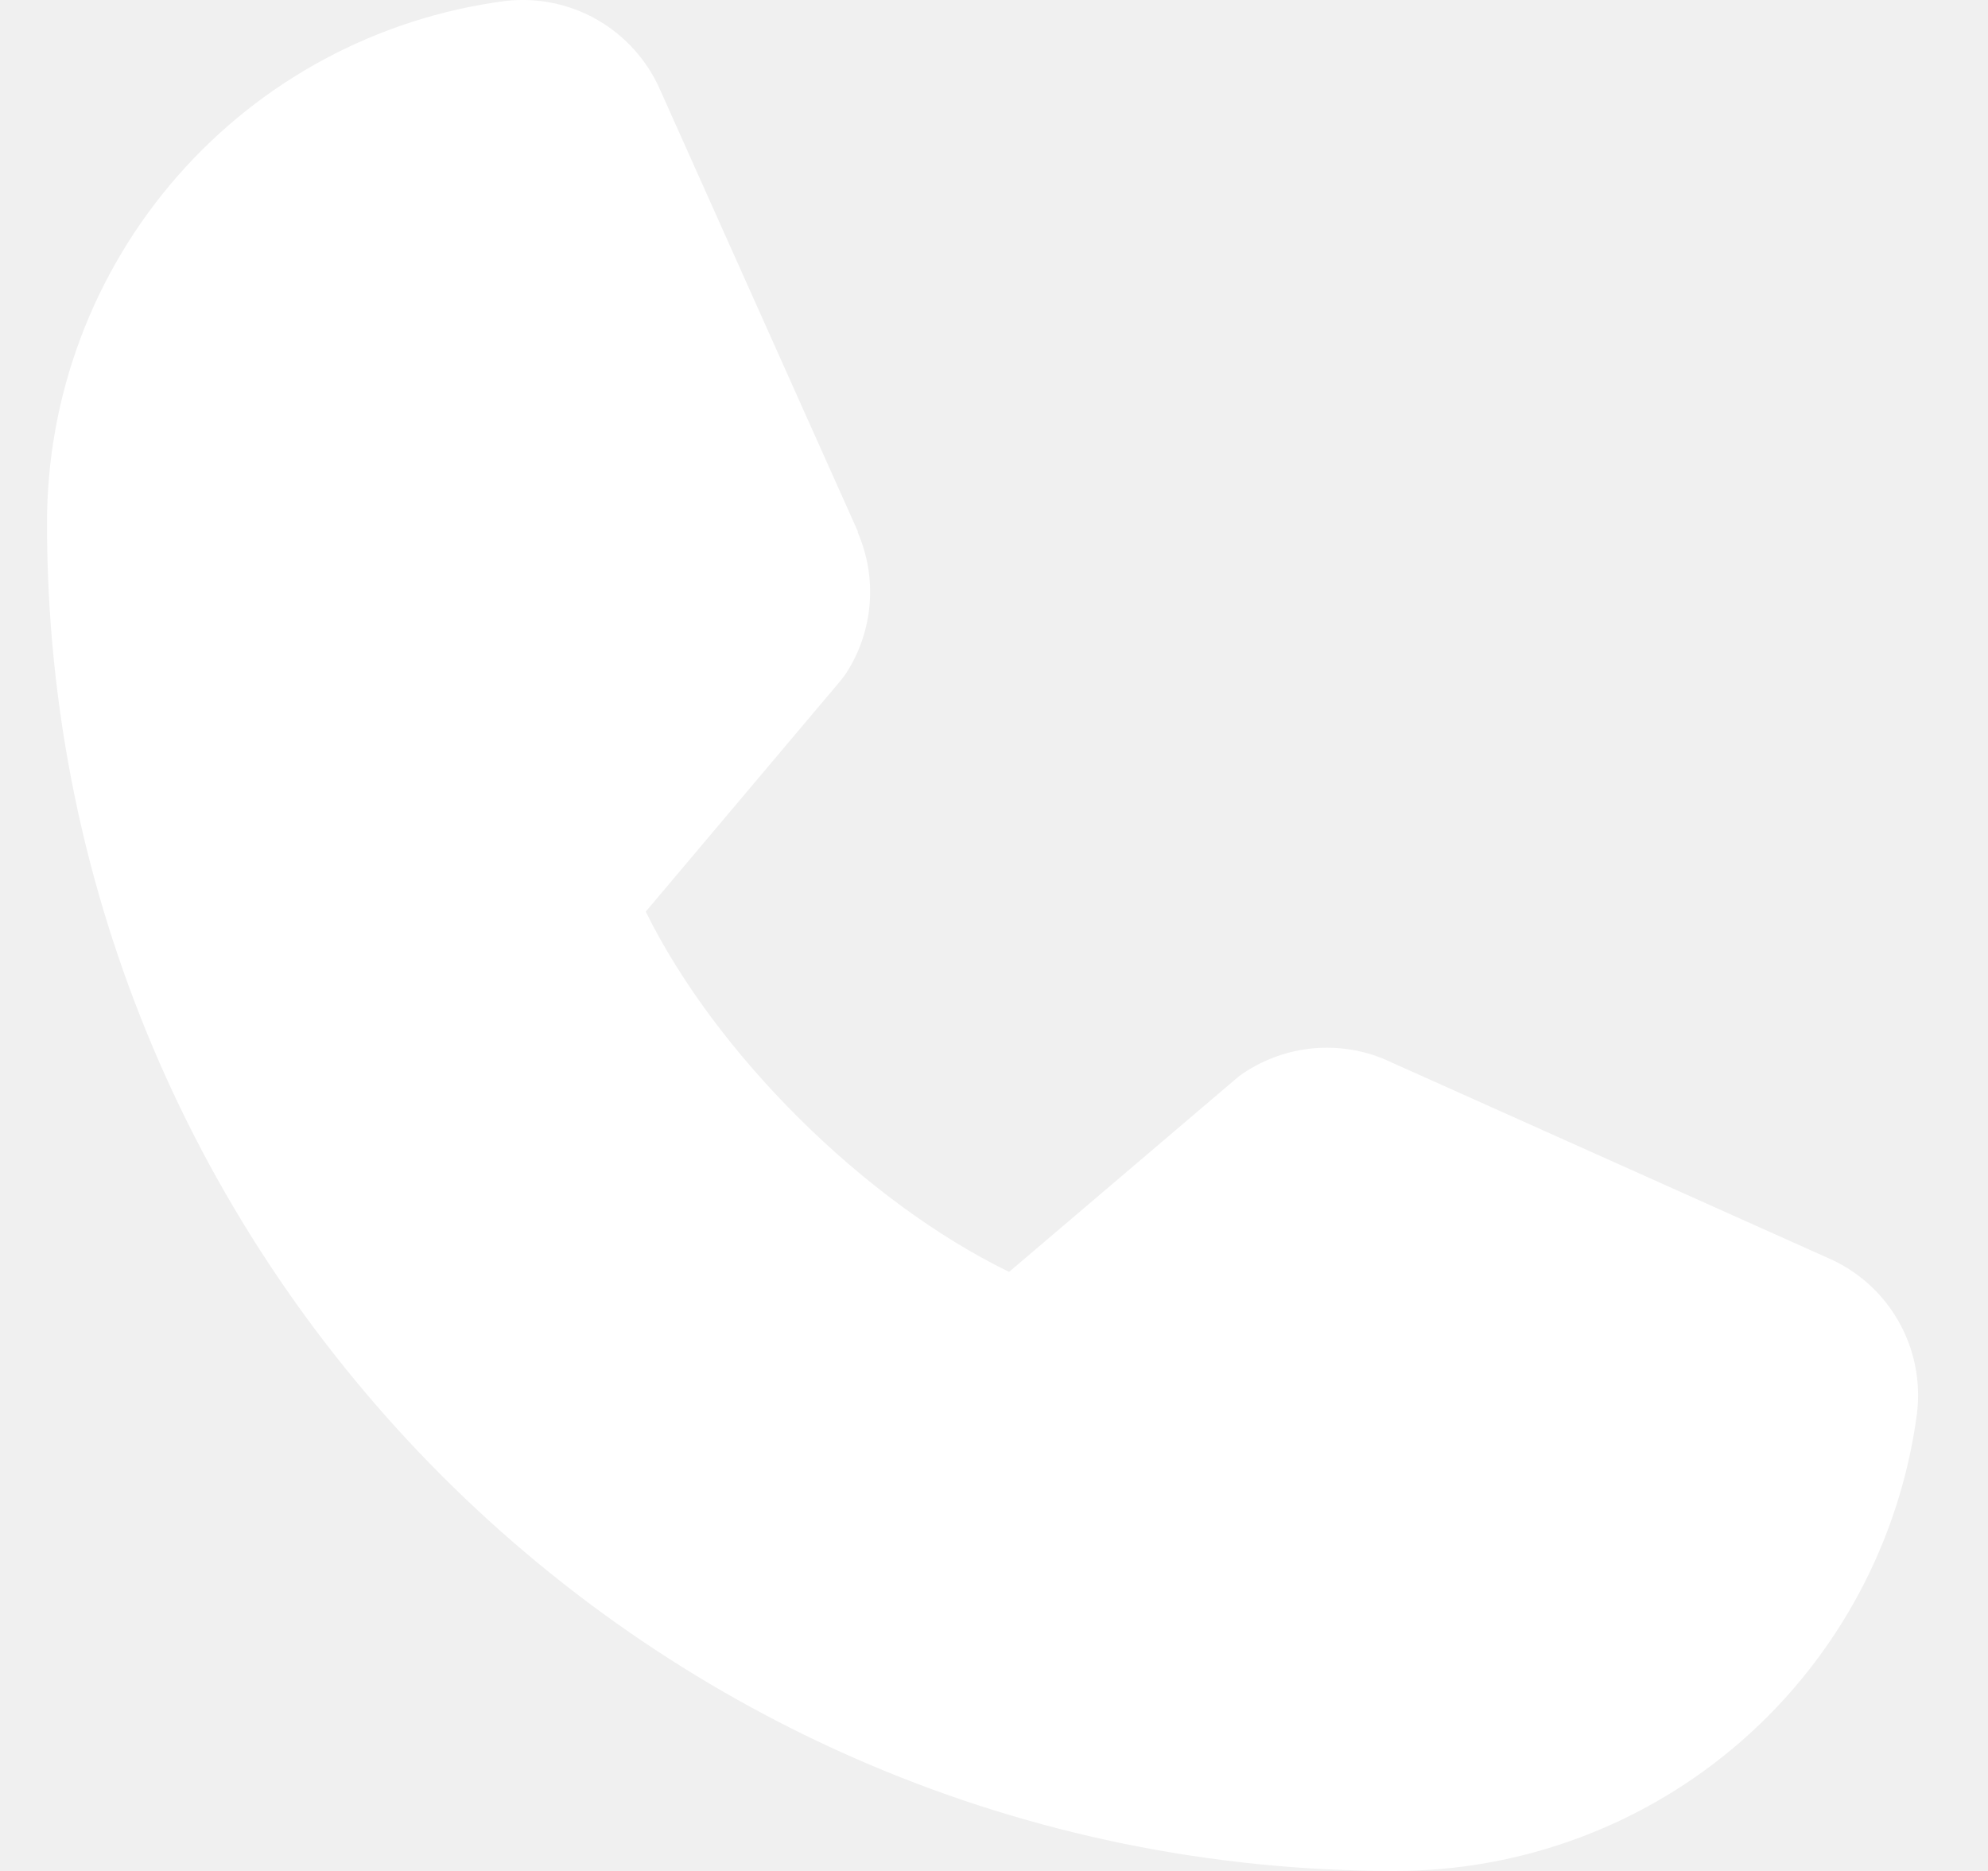
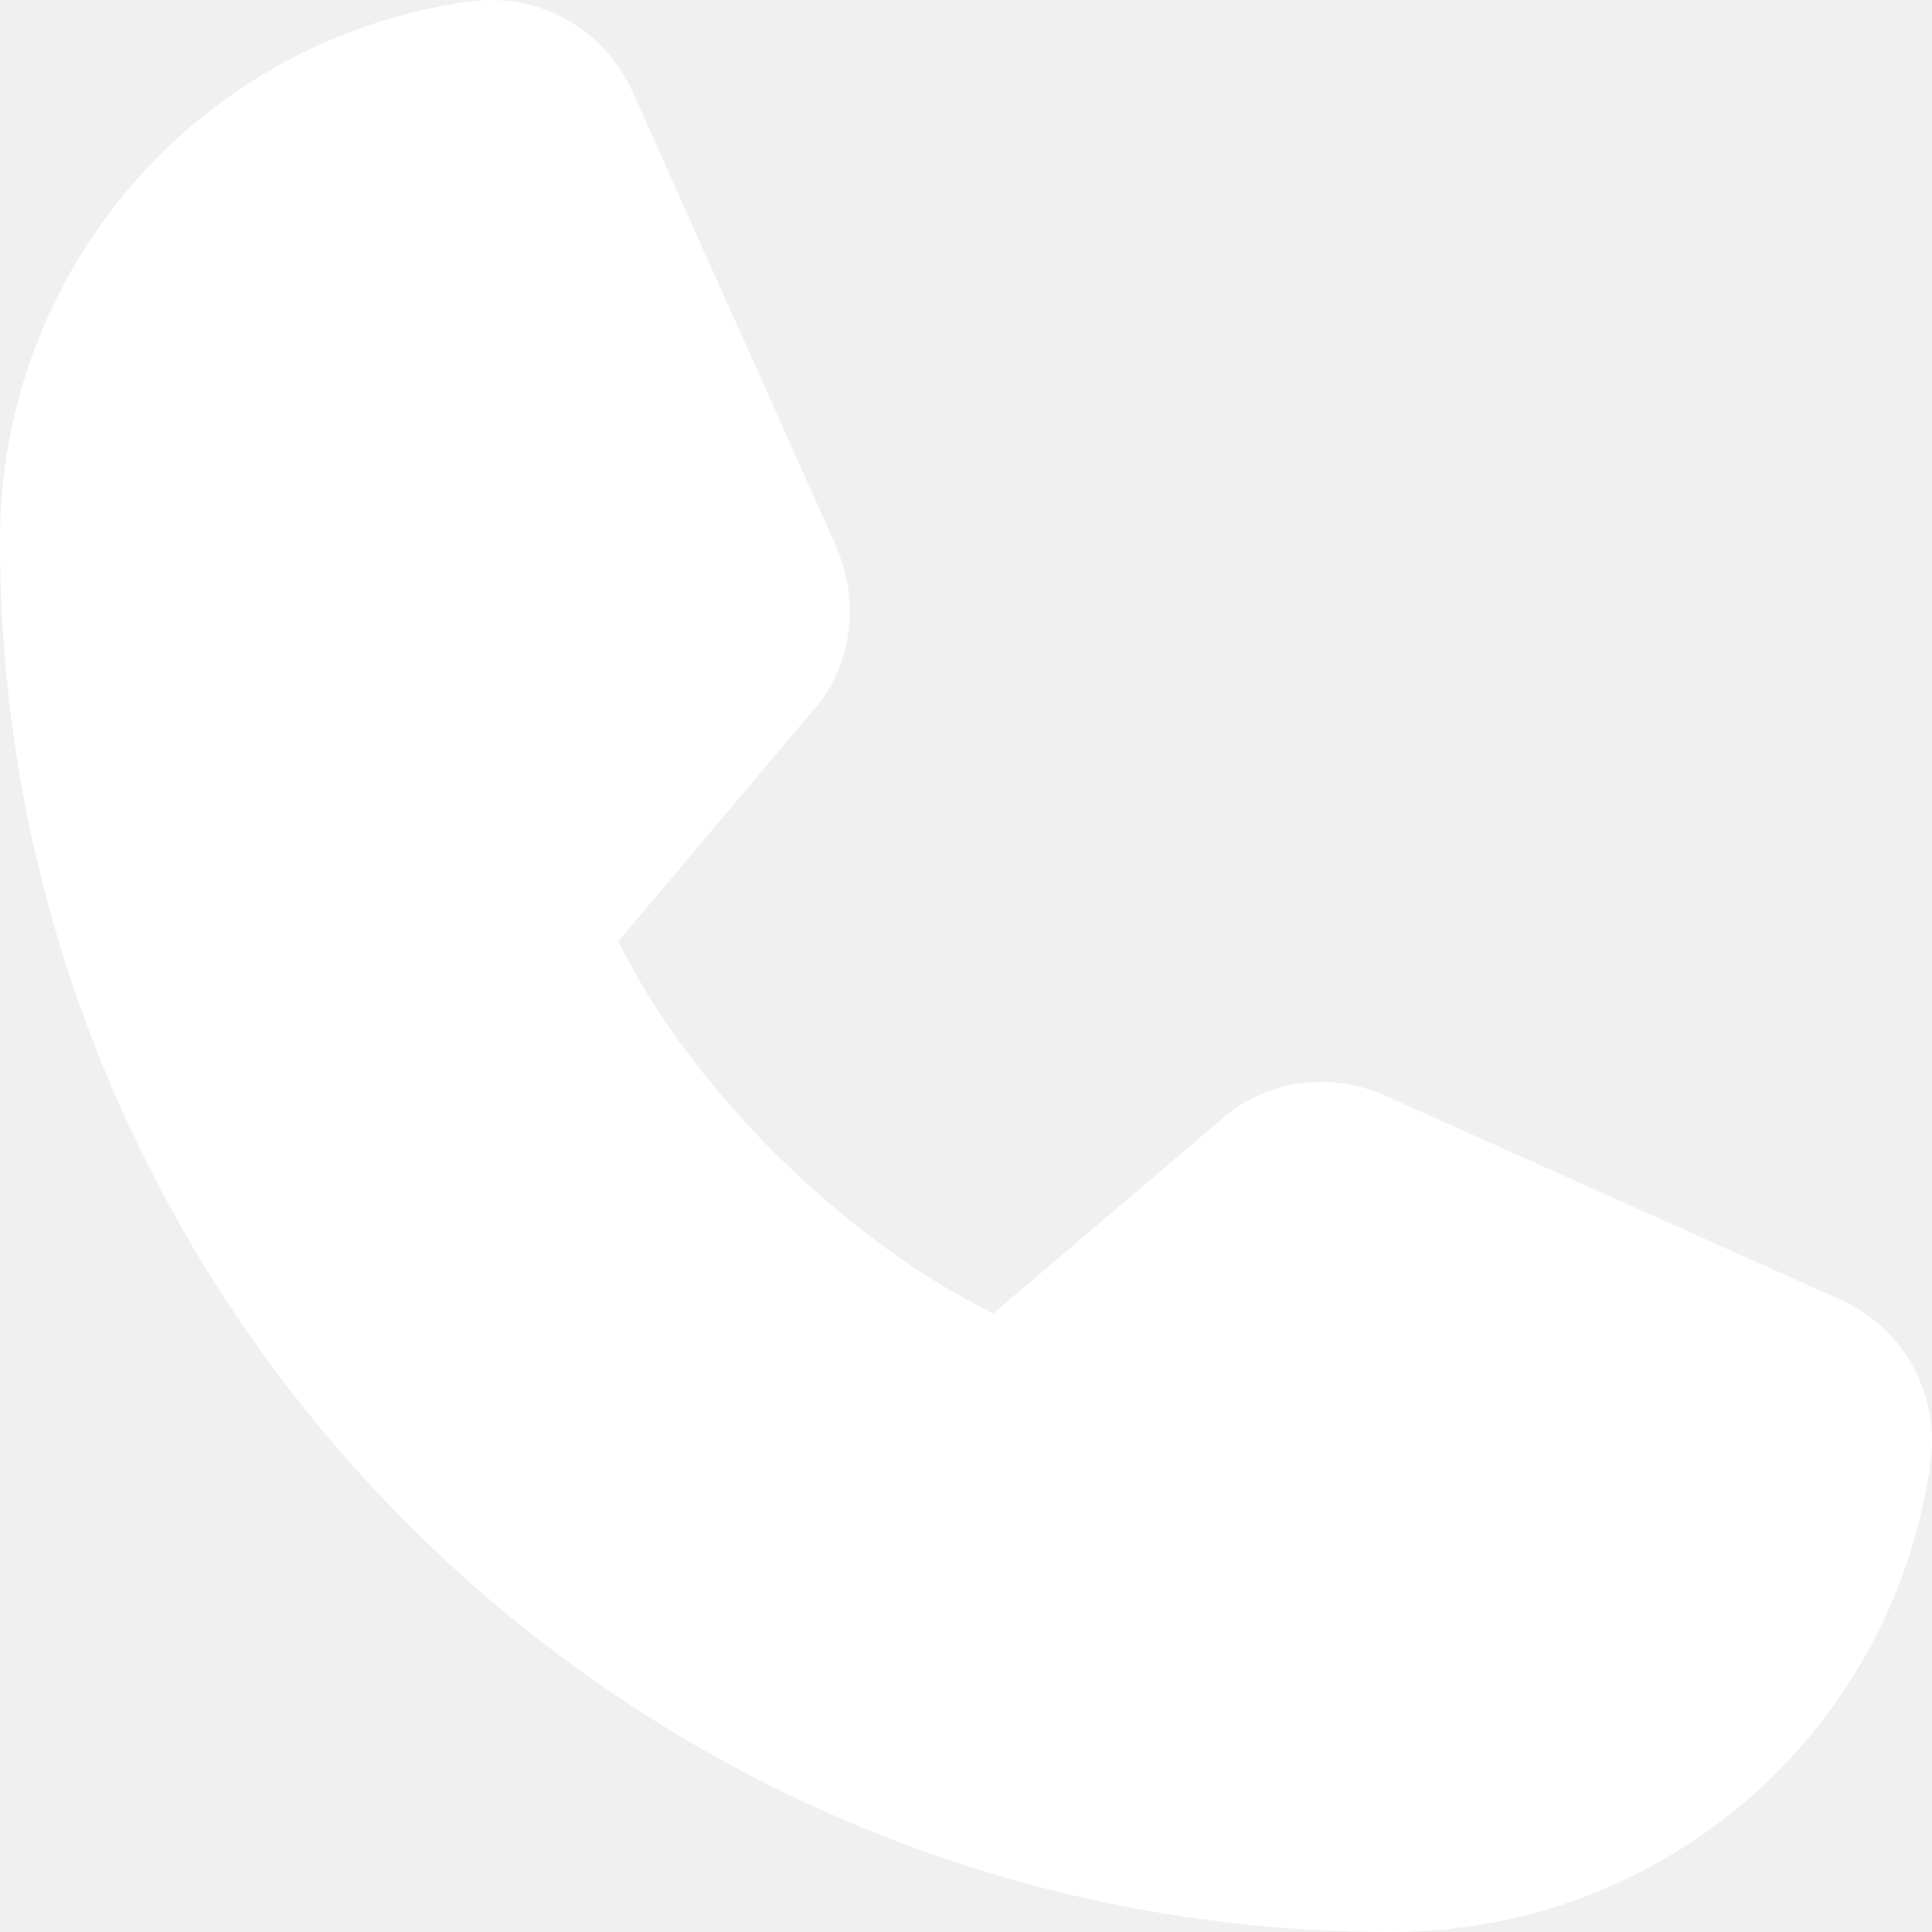
- <svg xmlns="http://www.w3.org/2000/svg" width="17" height="16" viewBox="0 0 17 16" fill="none">
-   <g clip-path="url(#clip0_155_948)">
-     <path d="M16.393 12.086C16.25 13.17 15.718 14.165 14.895 14.886C14.073 15.606 13.016 16.002 11.922 16C5.57 16 0.402 10.832 0.402 4.48C0.4 3.386 0.797 2.33 1.517 1.507C2.237 0.684 3.232 0.152 4.316 0.009C4.59 -0.024 4.868 0.032 5.107 0.169C5.347 0.307 5.536 0.518 5.646 0.771L7.335 4.543V4.553C7.419 4.747 7.454 4.958 7.436 5.169C7.419 5.38 7.349 5.583 7.234 5.76C7.219 5.781 7.204 5.801 7.188 5.821L5.522 7.796C6.122 9.014 7.395 10.276 8.629 10.877L10.576 9.22C10.595 9.204 10.615 9.189 10.636 9.175C10.813 9.057 11.017 8.985 11.229 8.965C11.441 8.946 11.654 8.979 11.85 9.063L11.86 9.068L15.629 10.757C15.883 10.866 16.095 11.055 16.232 11.294C16.37 11.534 16.426 11.812 16.393 12.086Z" fill="white" />
+ <svg xmlns="http://www.w3.org/2000/svg" width="16" height="16" viewBox="0 0 16 16" fill="none">
+   <g clip-path="url(#clip0_386_28)">
+     <path d="M15.991 12.086C15.848 13.17 15.316 14.165 14.493 14.886C13.67 15.606 12.614 16.002 11.52 16C5.168 16 7.23904e-06 10.832 7.23904e-06 4.48C-0.002 3.386 0.394 2.33 1.114 1.507C1.835 0.684 2.83 0.152 3.914 0.009C4.188 -0.024 4.465 0.032 4.705 0.169C4.945 0.307 5.133 0.518 5.243 0.771L6.933 4.543V4.553C7.017 4.747 7.052 4.958 7.034 5.169C7.016 5.38 6.947 5.583 6.831 5.76C6.817 5.781 6.802 5.801 6.786 5.821L5.12 7.796C5.719 9.014 6.993 10.276 8.227 10.877L10.174 9.22C10.193 9.204 10.213 9.189 10.234 9.175C10.411 9.057 10.614 8.985 10.826 8.965C11.038 8.946 11.252 8.979 11.447 9.063L11.458 9.068L15.227 10.757C15.48 10.866 15.692 11.055 15.83 11.294C15.967 11.534 16.024 11.812 15.991 12.086Z" fill="white" />
  </g>
  <defs>
-     <clipPath id="clip0_155_948">
-       <rect width="16" height="16" fill="white" transform="translate(0.402344)" />
+     <clipPath id="clip0_386_28">
+       <rect width="16" height="16" fill="white" />
    </clipPath>
  </defs>
</svg>
